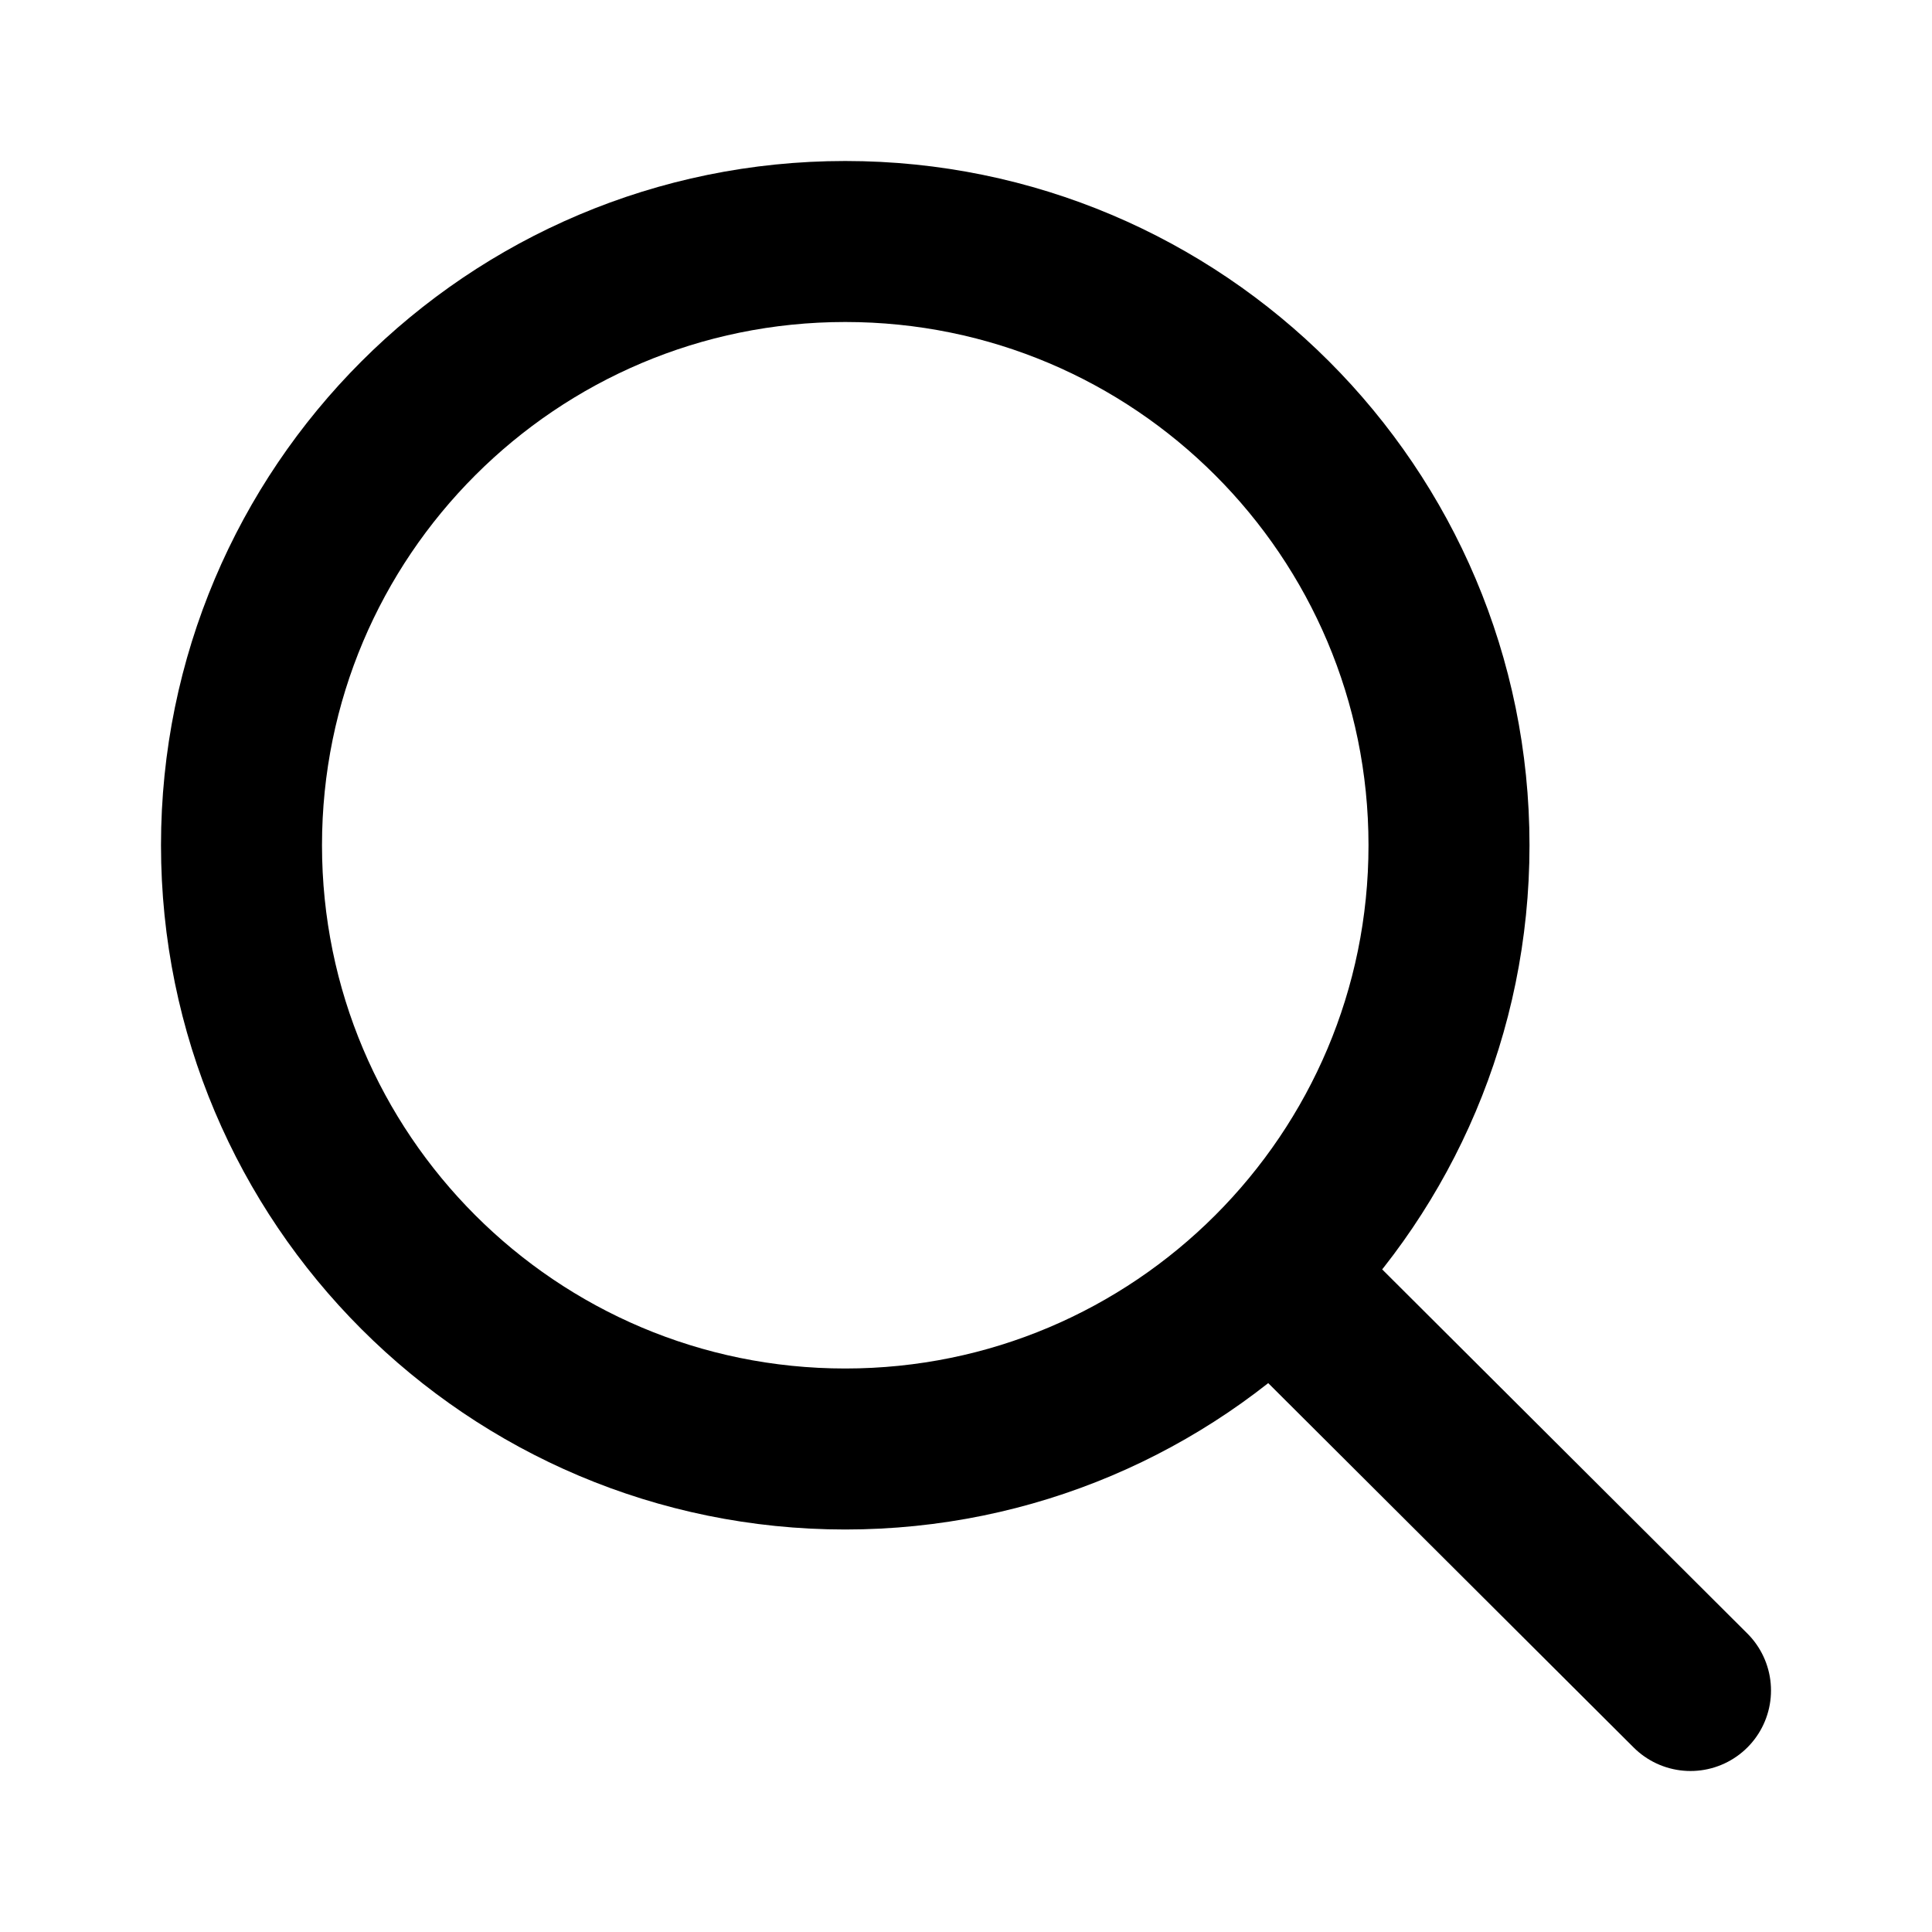
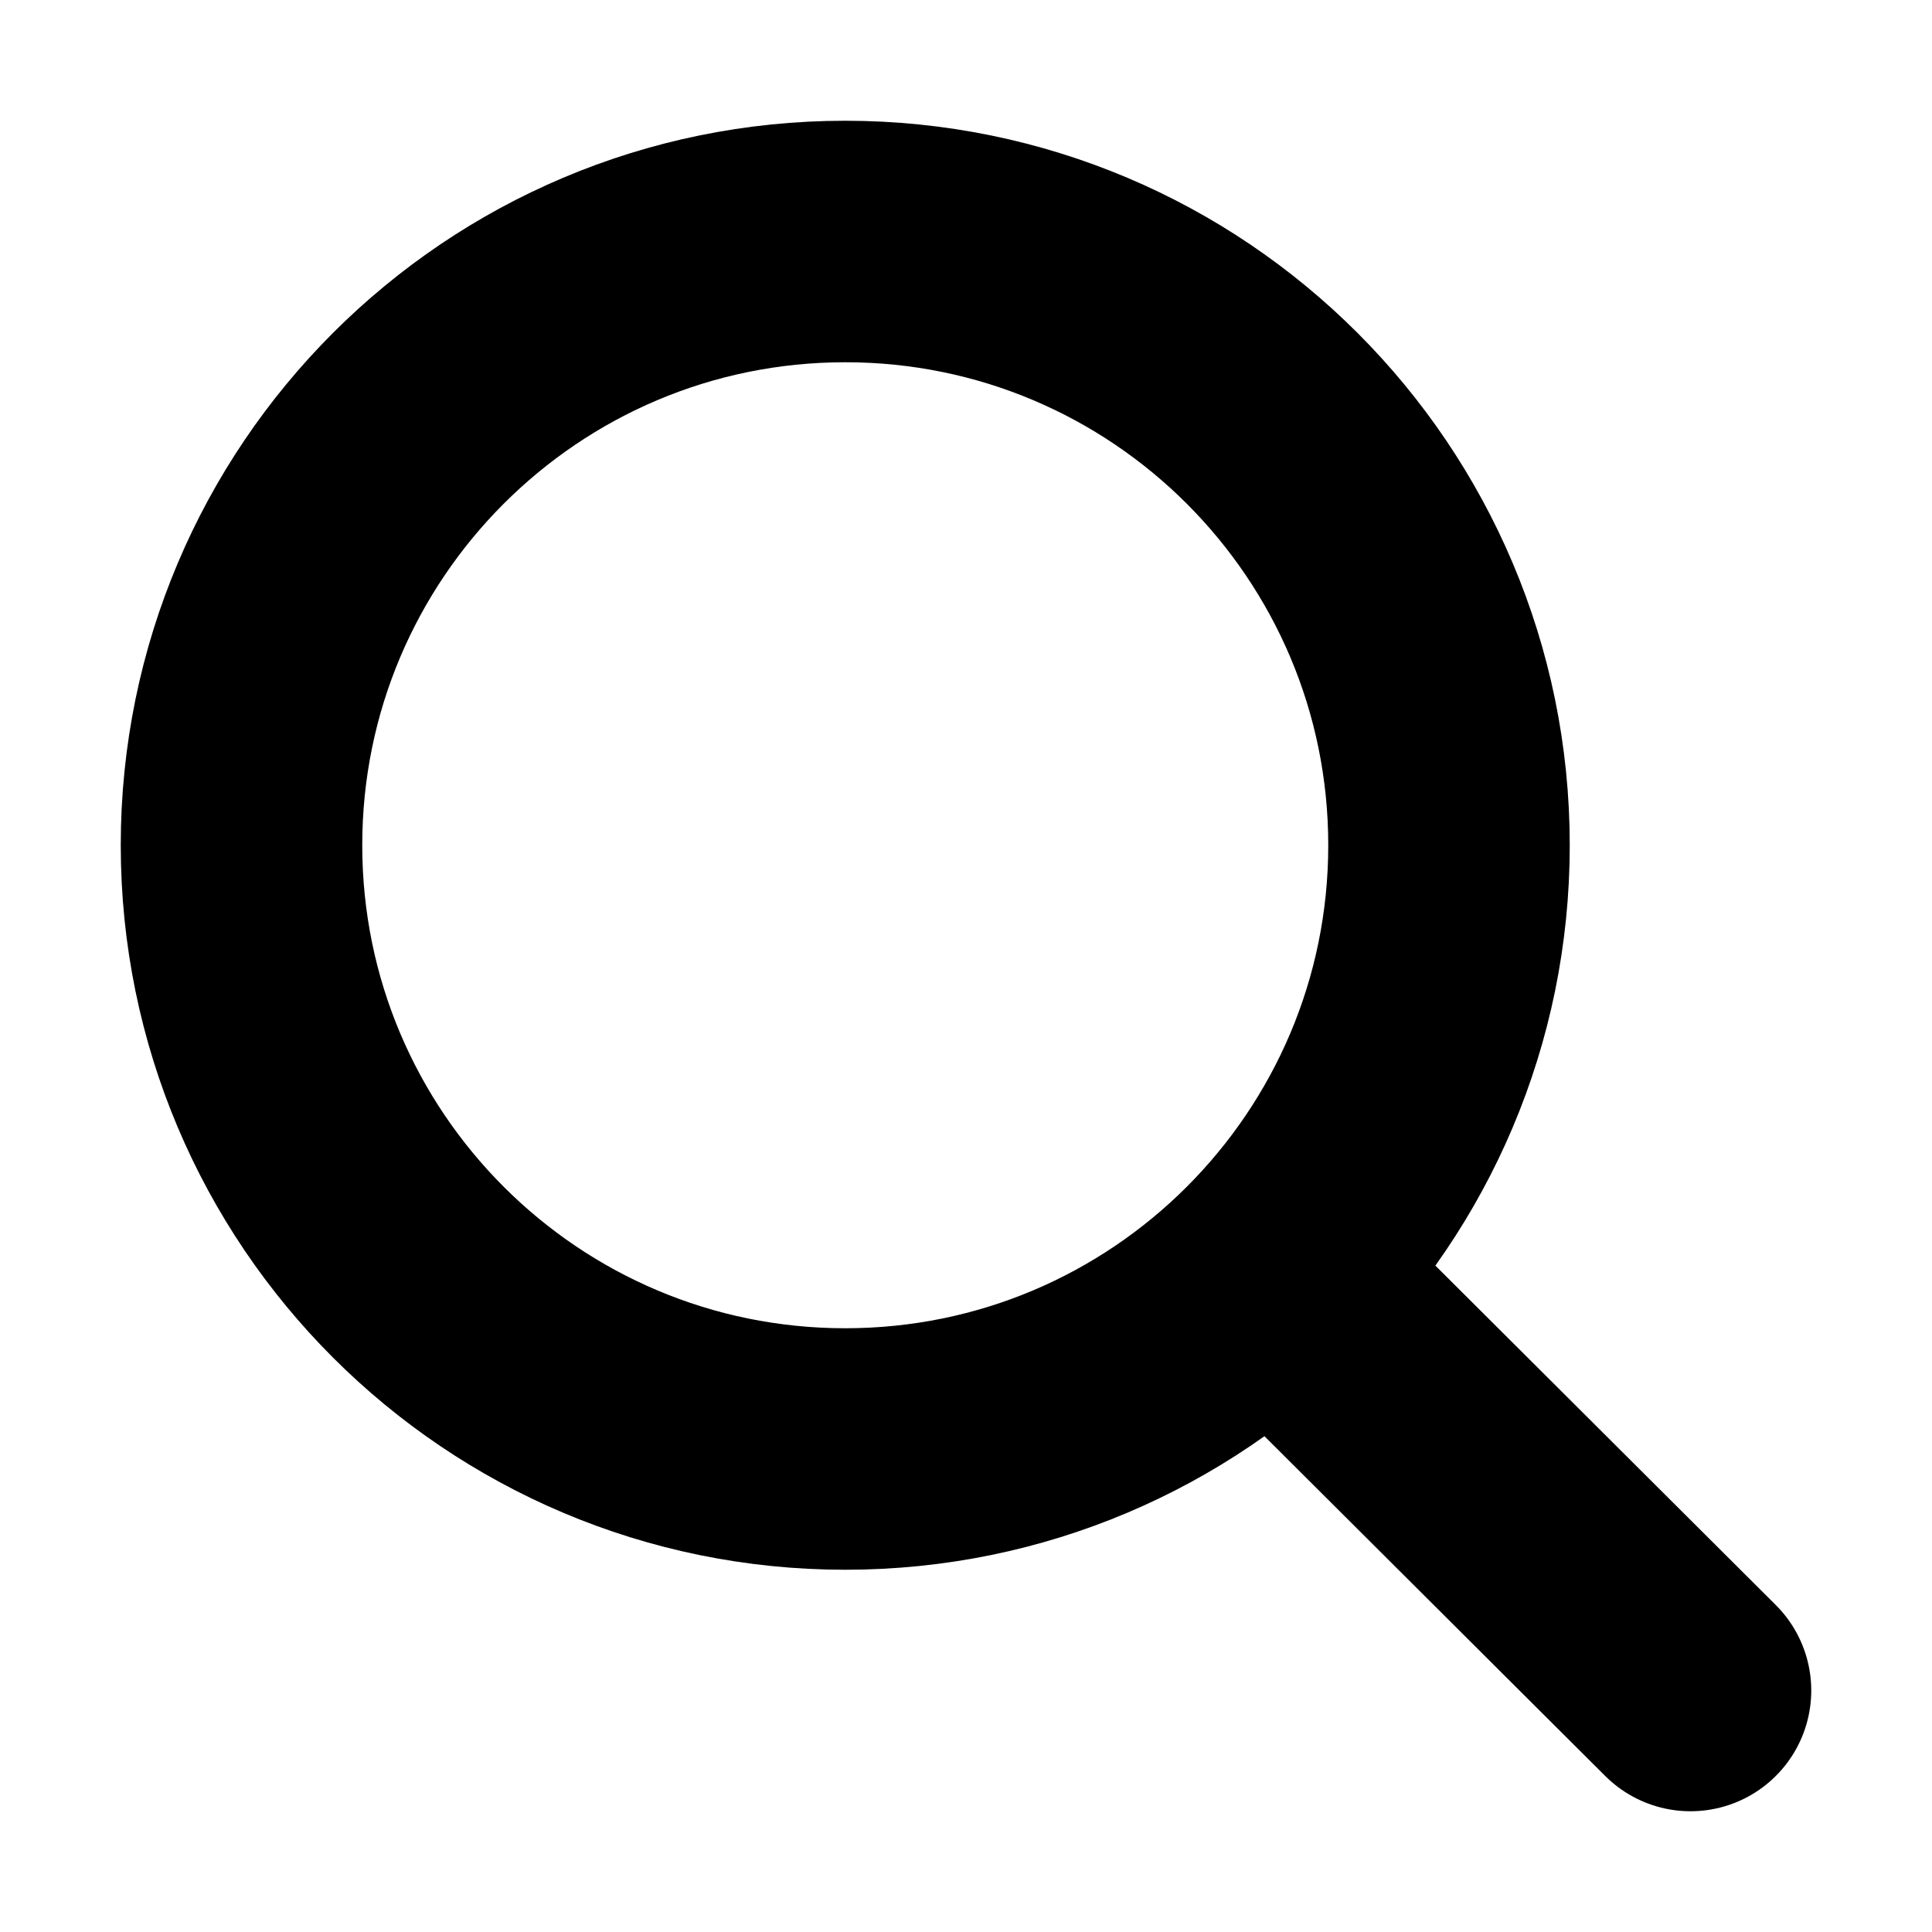
- <svg xmlns="http://www.w3.org/2000/svg" width="800px" height="800px" viewBox="0 0 24 24" fill="none">
-   <path d="M15.796 15.811L21 21M18 10.5C18 14.642 14.642 18 10.5 18C6.358 18 3 14.642 3 10.5C3 6.358 6.358 3 10.5 3C14.642 3 18 6.358 18 10.5Z" stroke="#000000" stroke-width="2" stroke-linecap="round" stroke-linejoin="round" />
+ <svg xmlns="http://www.w3.org/2000/svg" viewBox="0 0 24 24" fill="none">
+   <path d="M15.796 15.811L21 21M18 10.5C18 14.642 14.642 18 10.5 18C6.358 18 3 14.642 3 10.5C3 6.358 6.358 3 10.5 3C14.642 3 18 6.358 18 10.5Z" stroke="currentColor" stroke-width="3" stroke-linecap="round" stroke-linejoin="round" fill="none" />
</svg>
